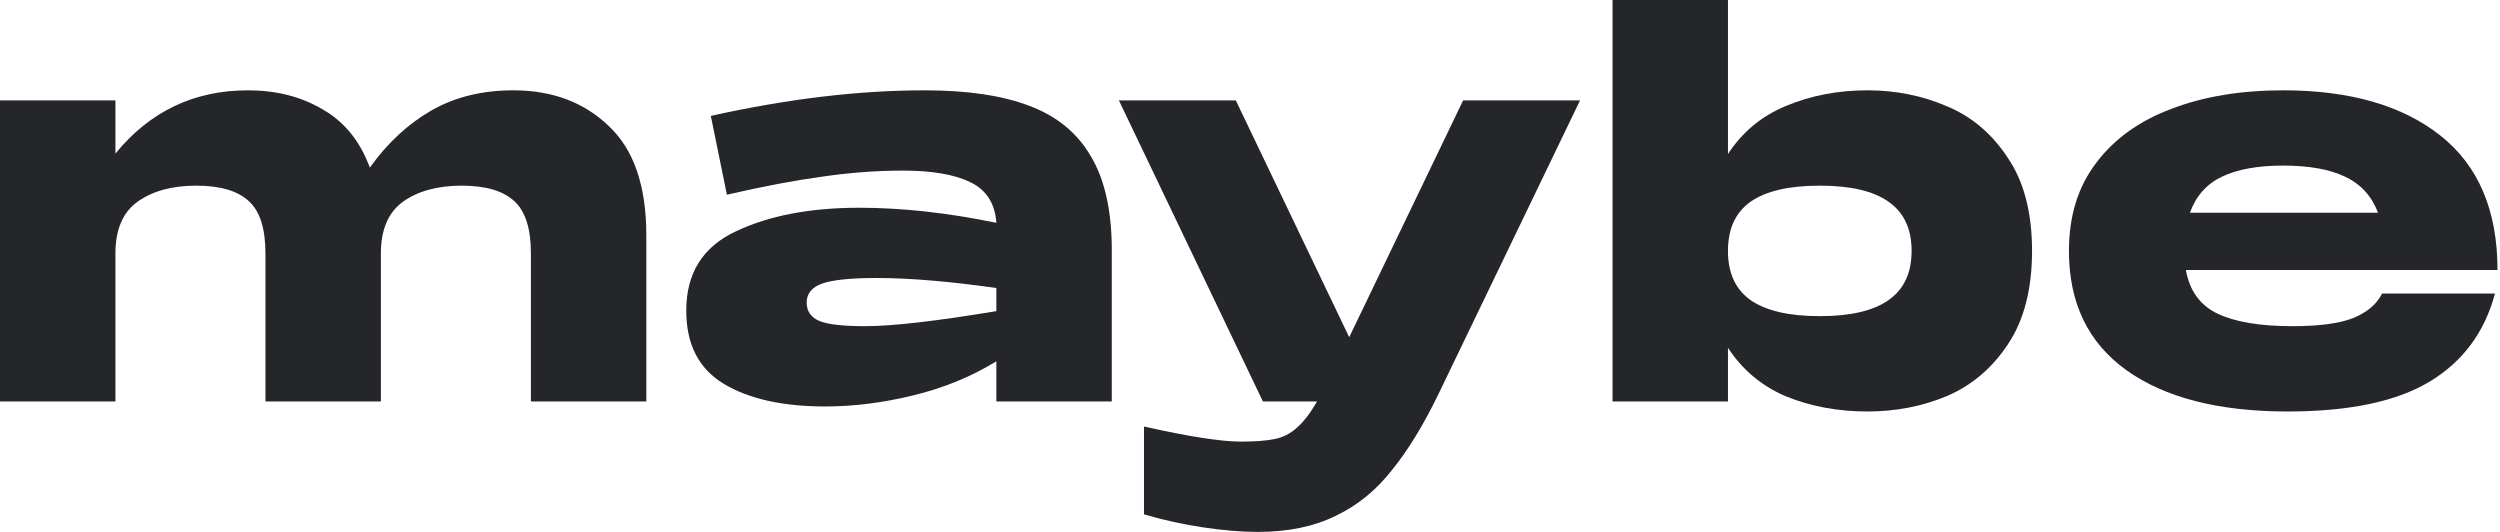
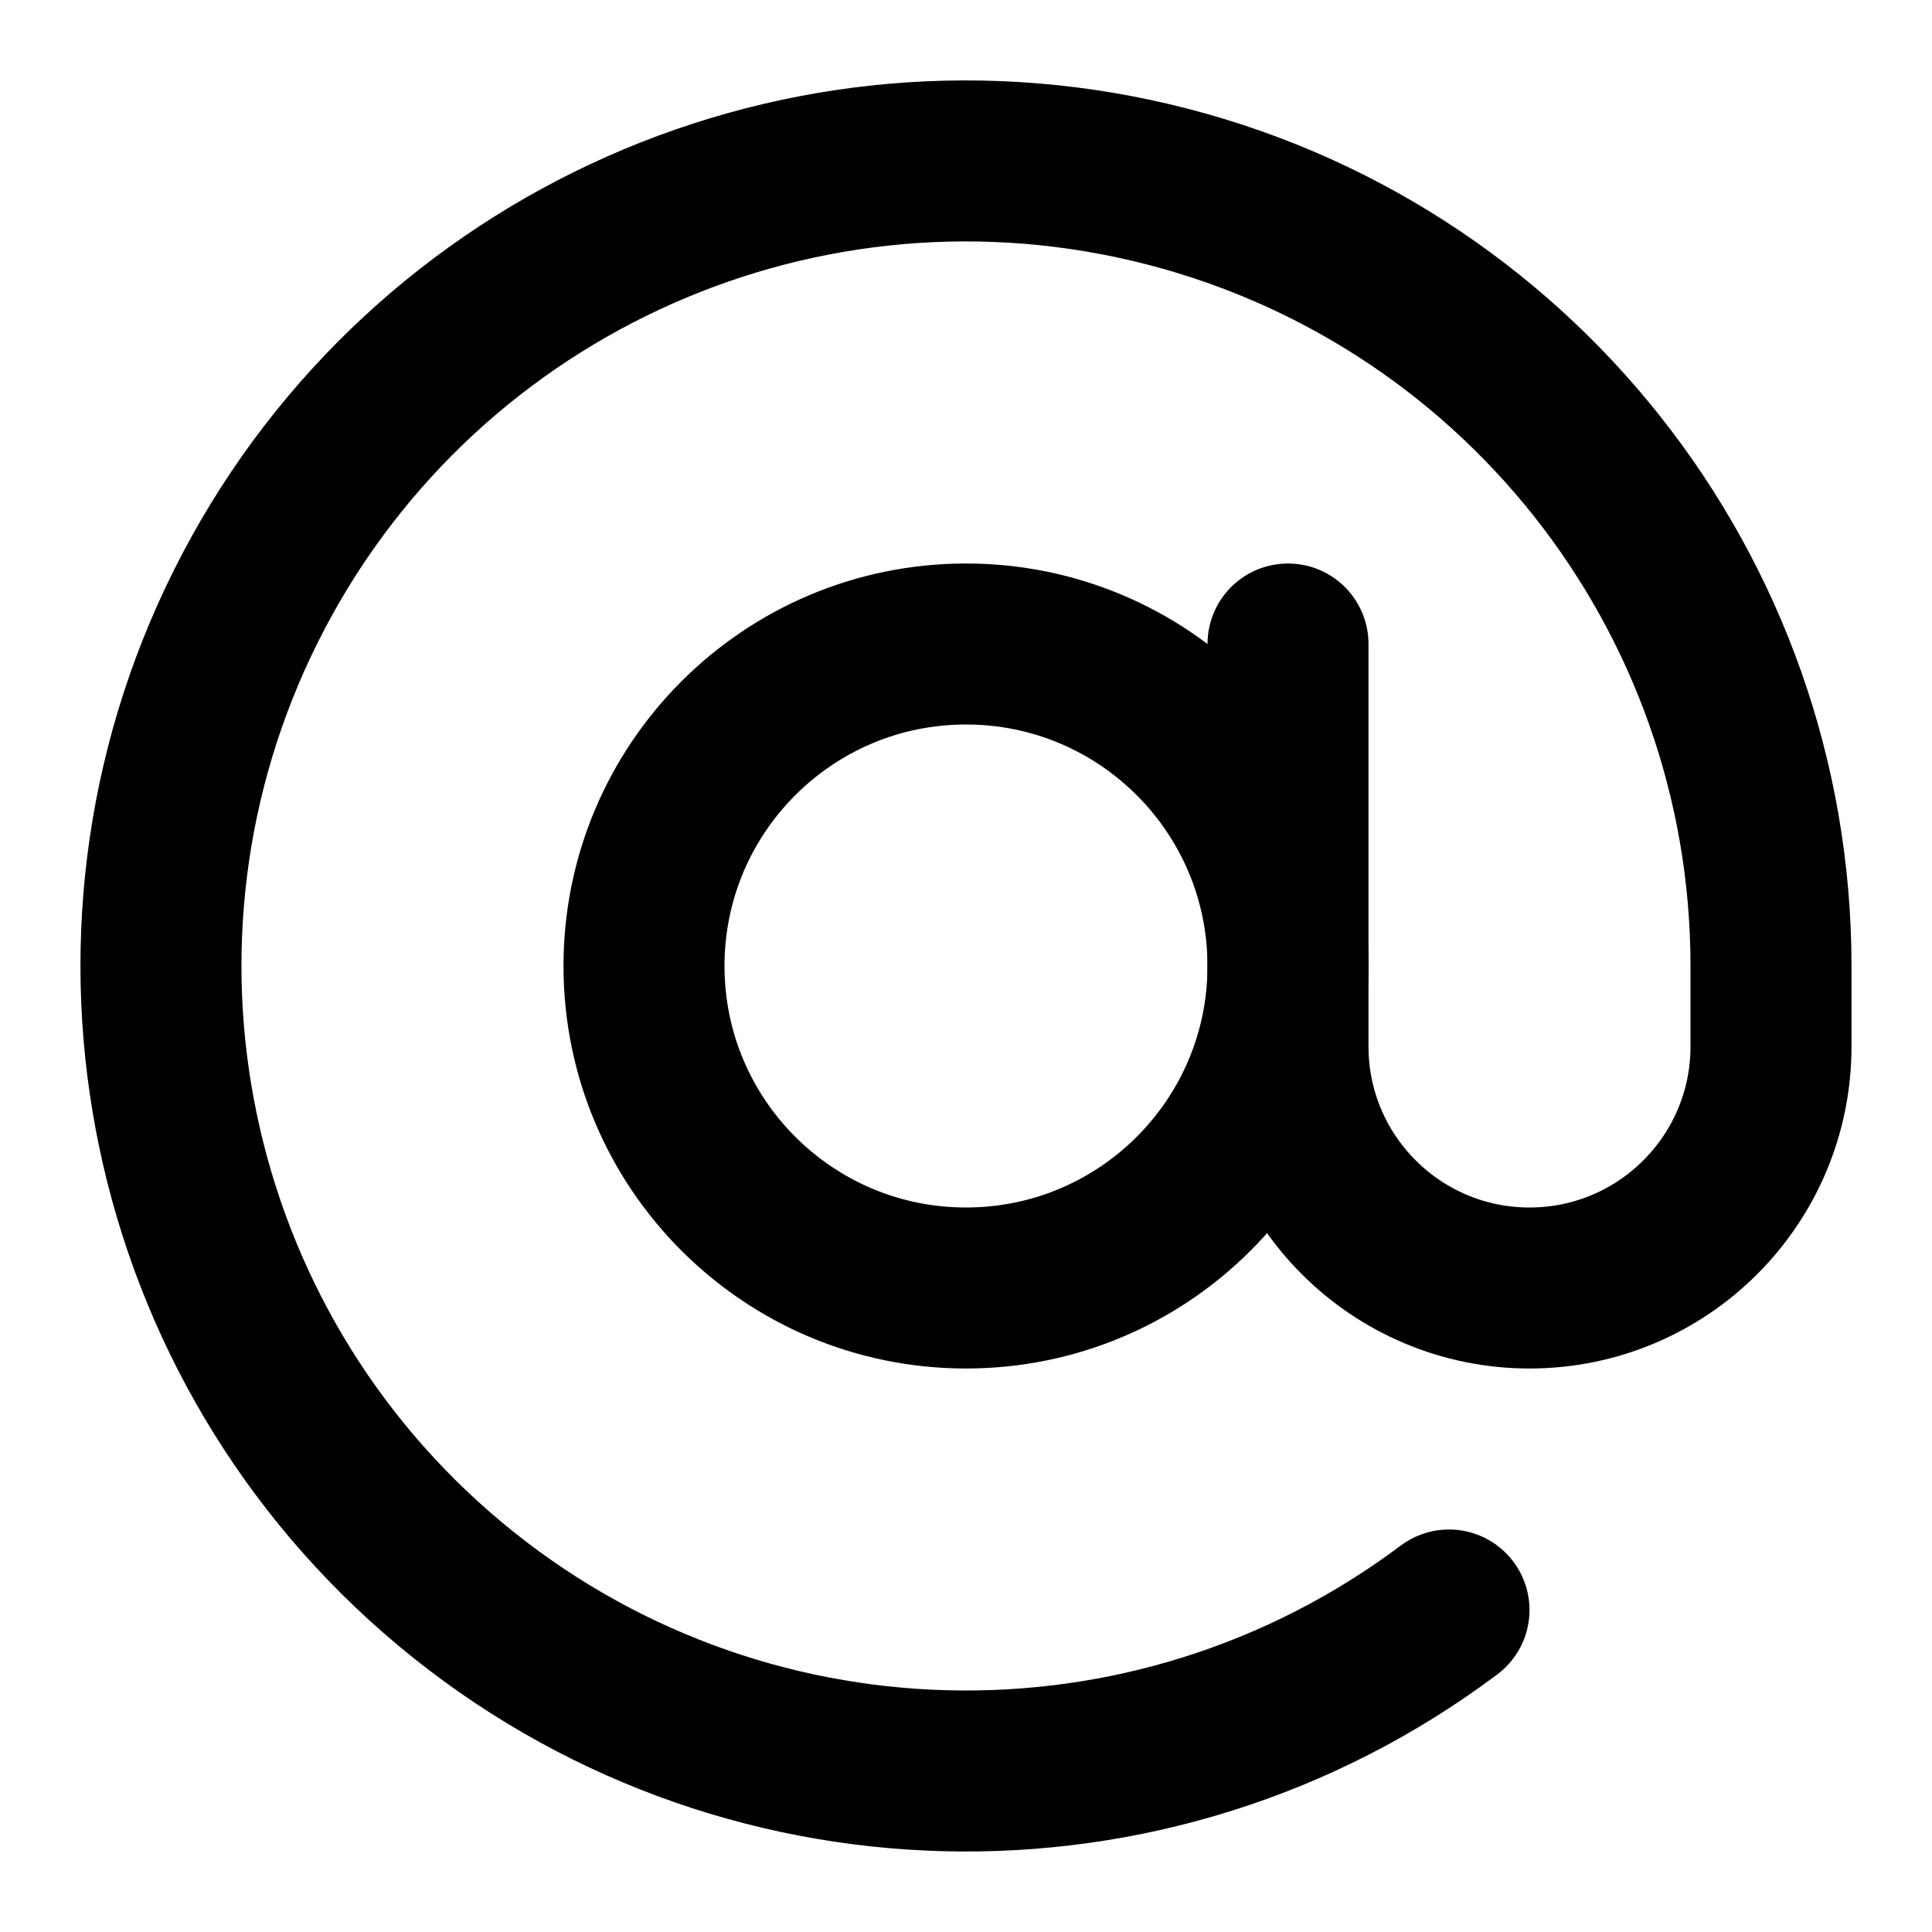
- <svg xmlns="http://www.w3.org/2000/svg" width="94" height="20" viewBox="0 0 94 20" fill="none">
-   <path d="M19.302 3.396C20.761 3.396 21.956 3.843 22.887 4.736C23.83 5.616 24.302 6.987 24.302 8.849V15.094H19.962V9.528C19.962 8.597 19.755 7.943 19.34 7.566C18.924 7.176 18.264 6.981 17.358 6.981C16.453 6.981 15.717 7.182 15.151 7.585C14.598 7.987 14.321 8.635 14.321 9.528V15.094H9.981V9.528C9.981 8.597 9.774 7.943 9.358 7.566C8.943 7.176 8.283 6.981 7.377 6.981C6.472 6.981 5.736 7.182 5.17 7.585C4.616 7.987 4.34 8.635 4.34 9.528V15.094H0V3.774H4.34V5.774C5.635 4.189 7.296 3.396 9.321 3.396C10.39 3.396 11.327 3.635 12.132 4.113C12.95 4.579 13.541 5.308 13.906 6.302C14.572 5.371 15.346 4.654 16.226 4.151C17.107 3.648 18.132 3.396 19.302 3.396Z" fill="#242629" />
-   <path d="M34.765 3.396C36.375 3.396 37.69 3.591 38.709 3.981C39.74 4.371 40.507 5 41.011 5.868C41.526 6.723 41.79 7.868 41.803 9.302V15.094H37.463V13.585C36.52 14.164 35.476 14.591 34.331 14.868C33.199 15.145 32.099 15.283 31.029 15.283C29.432 15.283 28.161 15 27.218 14.434C26.275 13.868 25.803 12.95 25.803 11.679C25.803 10.27 26.426 9.277 27.671 8.698C28.916 8.107 30.463 7.811 32.312 7.811C33.91 7.811 35.627 8 37.463 8.377C37.413 7.648 37.086 7.138 36.482 6.849C35.891 6.56 35.048 6.415 33.954 6.415C32.96 6.415 31.948 6.491 30.916 6.642C29.897 6.78 28.702 7.006 27.331 7.321L26.727 4.358C29.608 3.717 32.287 3.396 34.765 3.396ZM32.52 12.264C33.551 12.264 35.199 12.075 37.463 11.698V10.83C35.702 10.579 34.199 10.453 32.954 10.453C31.998 10.453 31.319 10.522 30.916 10.66C30.526 10.799 30.331 11.038 30.331 11.377C30.331 11.704 30.495 11.937 30.822 12.075C31.149 12.201 31.715 12.264 32.52 12.264Z" fill="#242629" />
-   <path d="M55.014 3.774H59.41L54.089 14.811C53.523 15.981 52.938 16.937 52.334 17.679C51.743 18.434 51.039 19.006 50.221 19.396C49.404 19.799 48.429 20 47.297 20C46.68 20 45.995 19.943 45.24 19.83C44.485 19.717 43.743 19.553 43.014 19.34V16.038C44.699 16.415 45.913 16.604 46.655 16.604C47.196 16.604 47.617 16.572 47.919 16.509C48.234 16.447 48.51 16.308 48.749 16.094C49.001 15.88 49.259 15.547 49.523 15.094H47.485L42.07 3.774H46.466L50.73 12.679L55.014 3.774Z" fill="#242629" />
-   <path d="M70.216 3.396C71.285 3.396 72.285 3.597 73.216 4C74.147 4.39 74.908 5.038 75.499 5.943C76.103 6.836 76.405 8 76.405 9.434C76.405 10.868 76.103 12.038 75.499 12.943C74.908 13.836 74.147 14.484 73.216 14.887C72.285 15.277 71.285 15.472 70.216 15.472C69.109 15.472 68.09 15.283 67.159 14.906C66.241 14.516 65.512 13.906 64.971 13.075V15.094H60.631V0H64.971V5.792C65.512 4.962 66.241 4.358 67.159 3.981C68.09 3.591 69.109 3.396 70.216 3.396ZM68.424 11.887C69.581 11.887 70.442 11.685 71.008 11.283C71.587 10.88 71.876 10.264 71.876 9.434C71.876 8.604 71.587 7.987 71.008 7.585C70.442 7.182 69.581 6.981 68.424 6.981C67.266 6.981 66.398 7.182 65.82 7.585C65.254 7.987 64.971 8.604 64.971 9.434C64.971 10.264 65.254 10.88 65.82 11.283C66.398 11.685 67.266 11.887 68.424 11.887Z" fill="#242629" />
-   <path d="M86.189 12.264C87.195 12.264 87.956 12.164 88.472 11.962C89 11.748 89.365 11.44 89.566 11.038H93.811C93.421 12.497 92.597 13.604 91.34 14.358C90.094 15.101 88.321 15.472 86.019 15.472C83.427 15.472 81.409 14.956 79.962 13.925C78.516 12.893 77.792 11.396 77.792 9.434C77.792 8.126 78.132 7.025 78.811 6.132C79.49 5.226 80.434 4.547 81.641 4.094C82.849 3.629 84.251 3.396 85.849 3.396C88.352 3.396 90.321 3.962 91.755 5.094C93.189 6.226 93.906 7.912 93.906 10.151H82.189C82.327 10.931 82.723 11.478 83.377 11.793C84.044 12.107 84.981 12.264 86.189 12.264ZM85.849 6.226C84.893 6.226 84.126 6.365 83.547 6.642C82.968 6.918 82.566 7.371 82.34 8H89.415C89.176 7.371 88.761 6.918 88.17 6.642C87.591 6.365 86.817 6.226 85.849 6.226Z" fill="#242629" />
+ <svg xmlns="http://www.w3.org/2000/svg" width="24" height="24" viewBox="0 0 24 24" fill="none" stroke="currentColor" stroke-width="2" stroke-linecap="round" stroke-linejoin="round" class="lucide lucide-at-sign">
+   <circle cx="12" cy="12" r="4" />
+   <path d="M16 8v5a3 3 0 0 0 6 0v-1a10 10 0 1 0-4 8" />
</svg>
